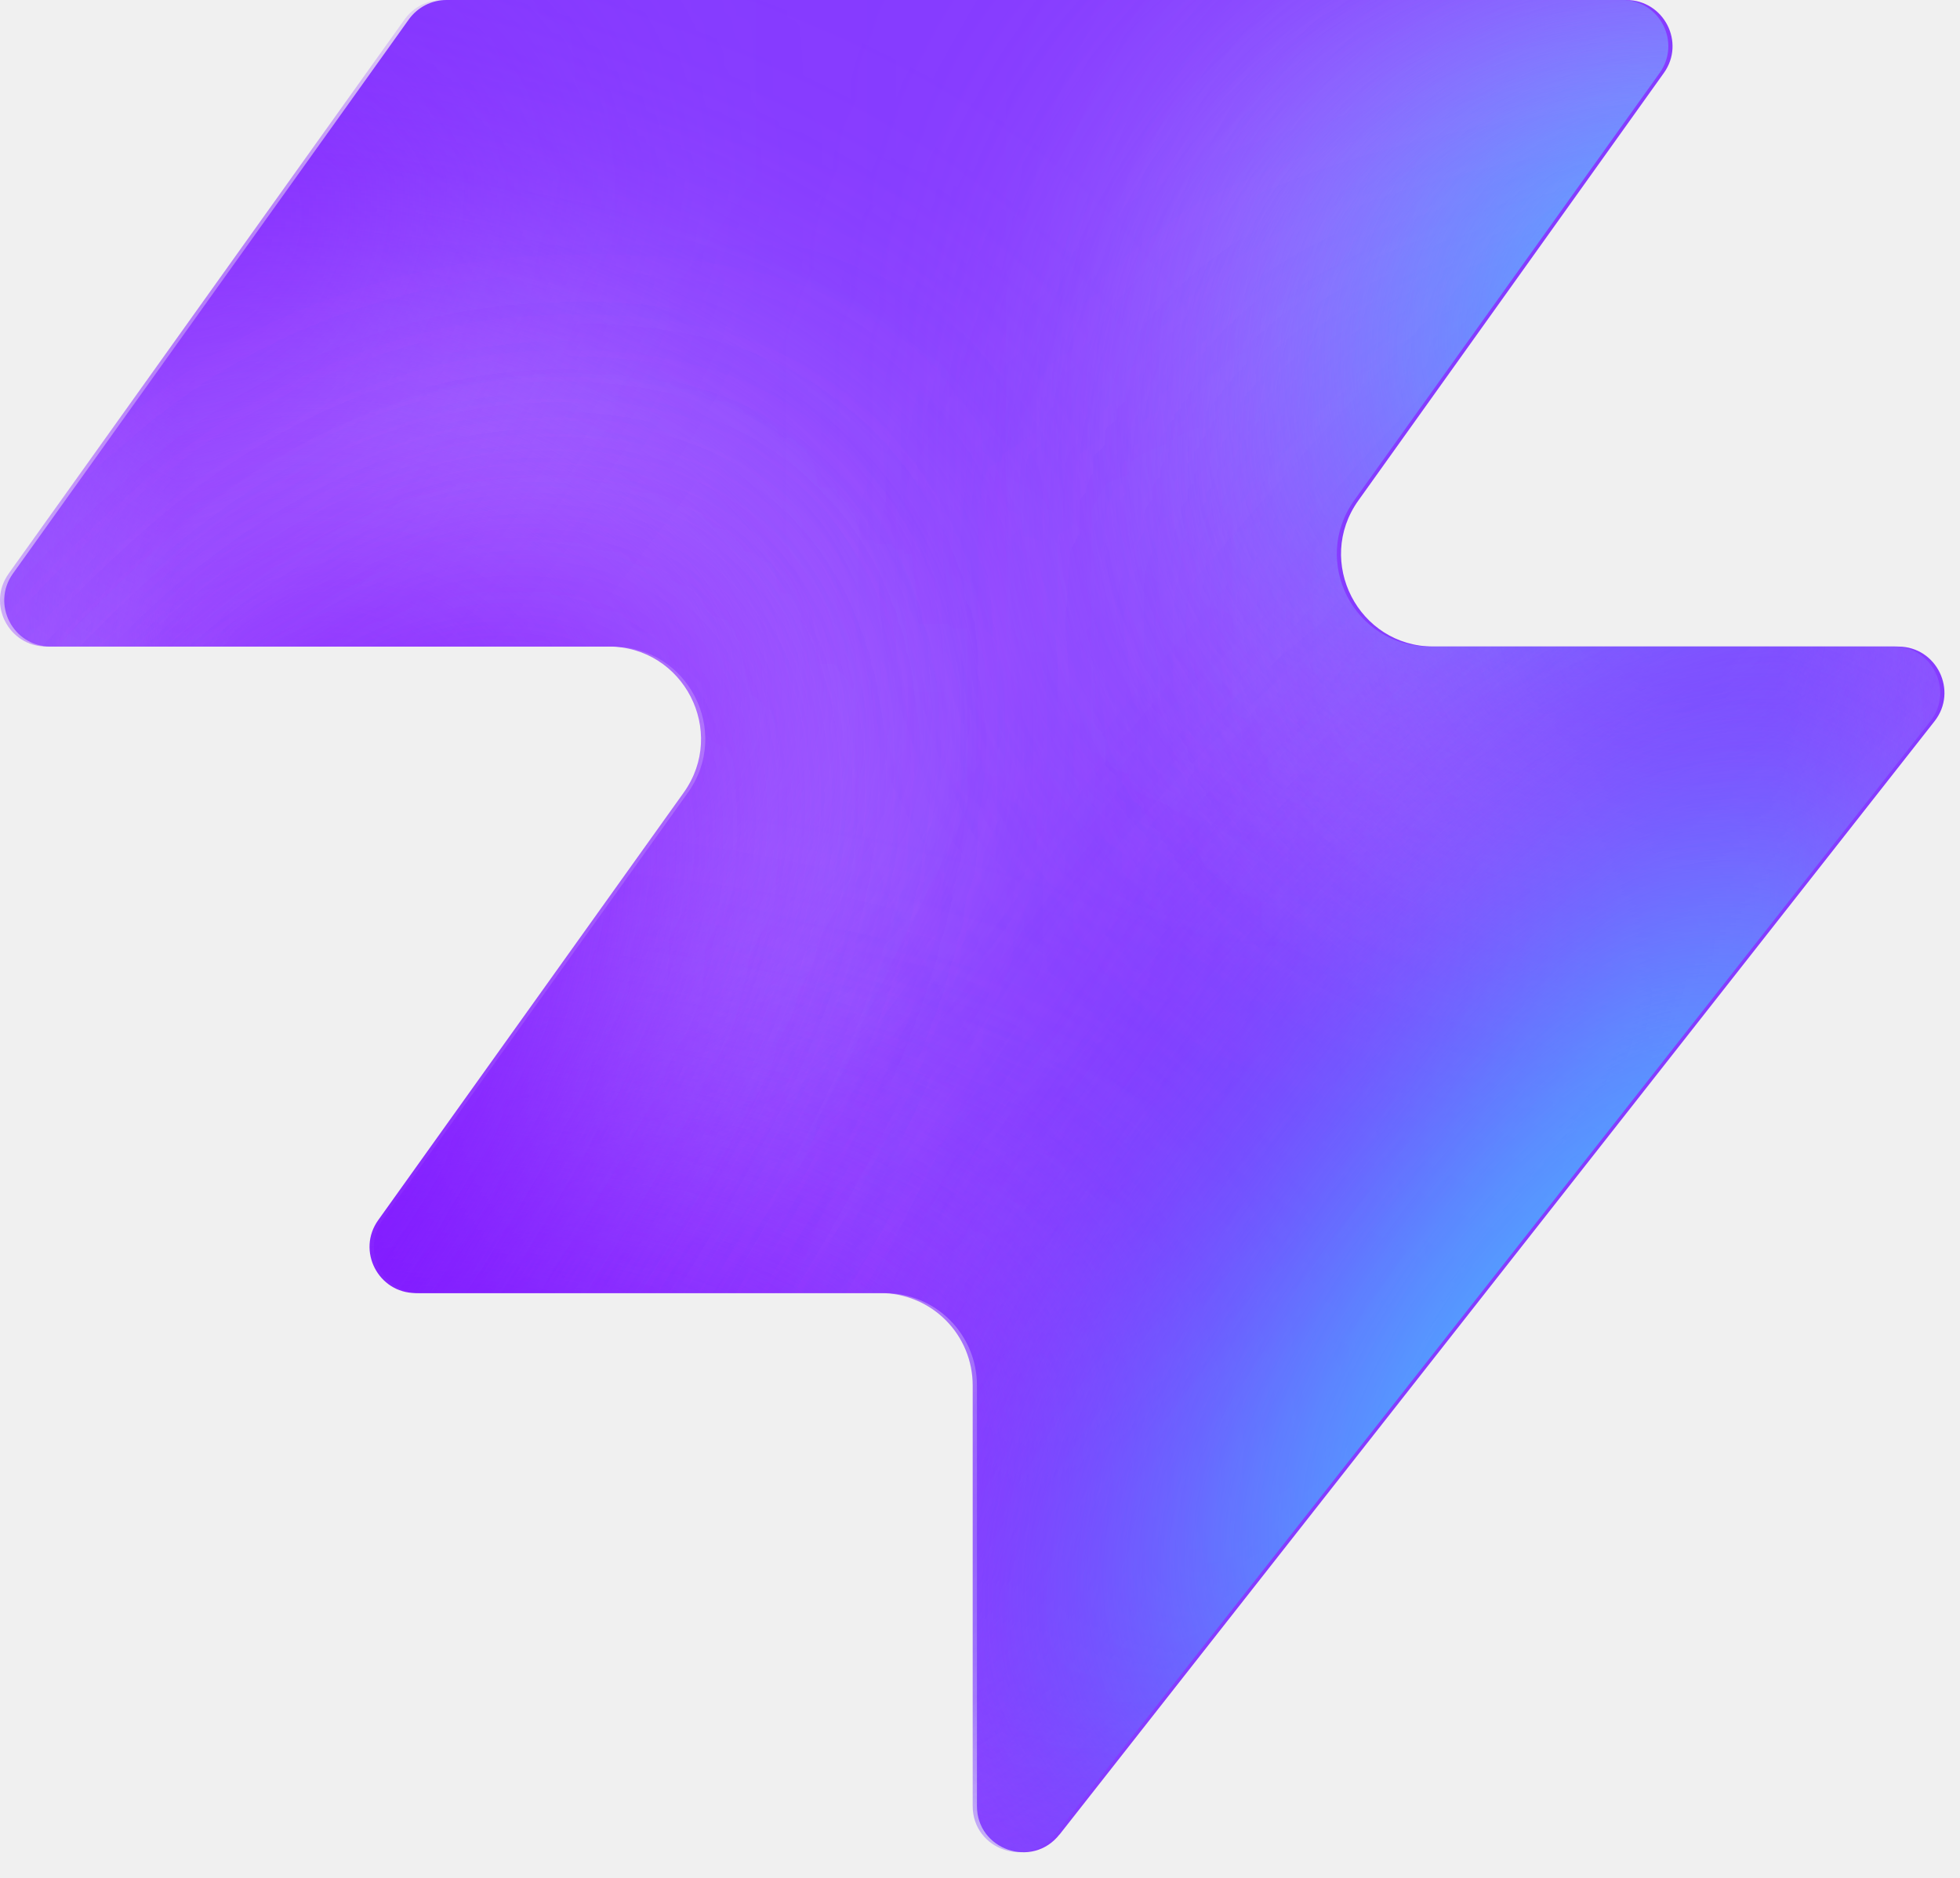
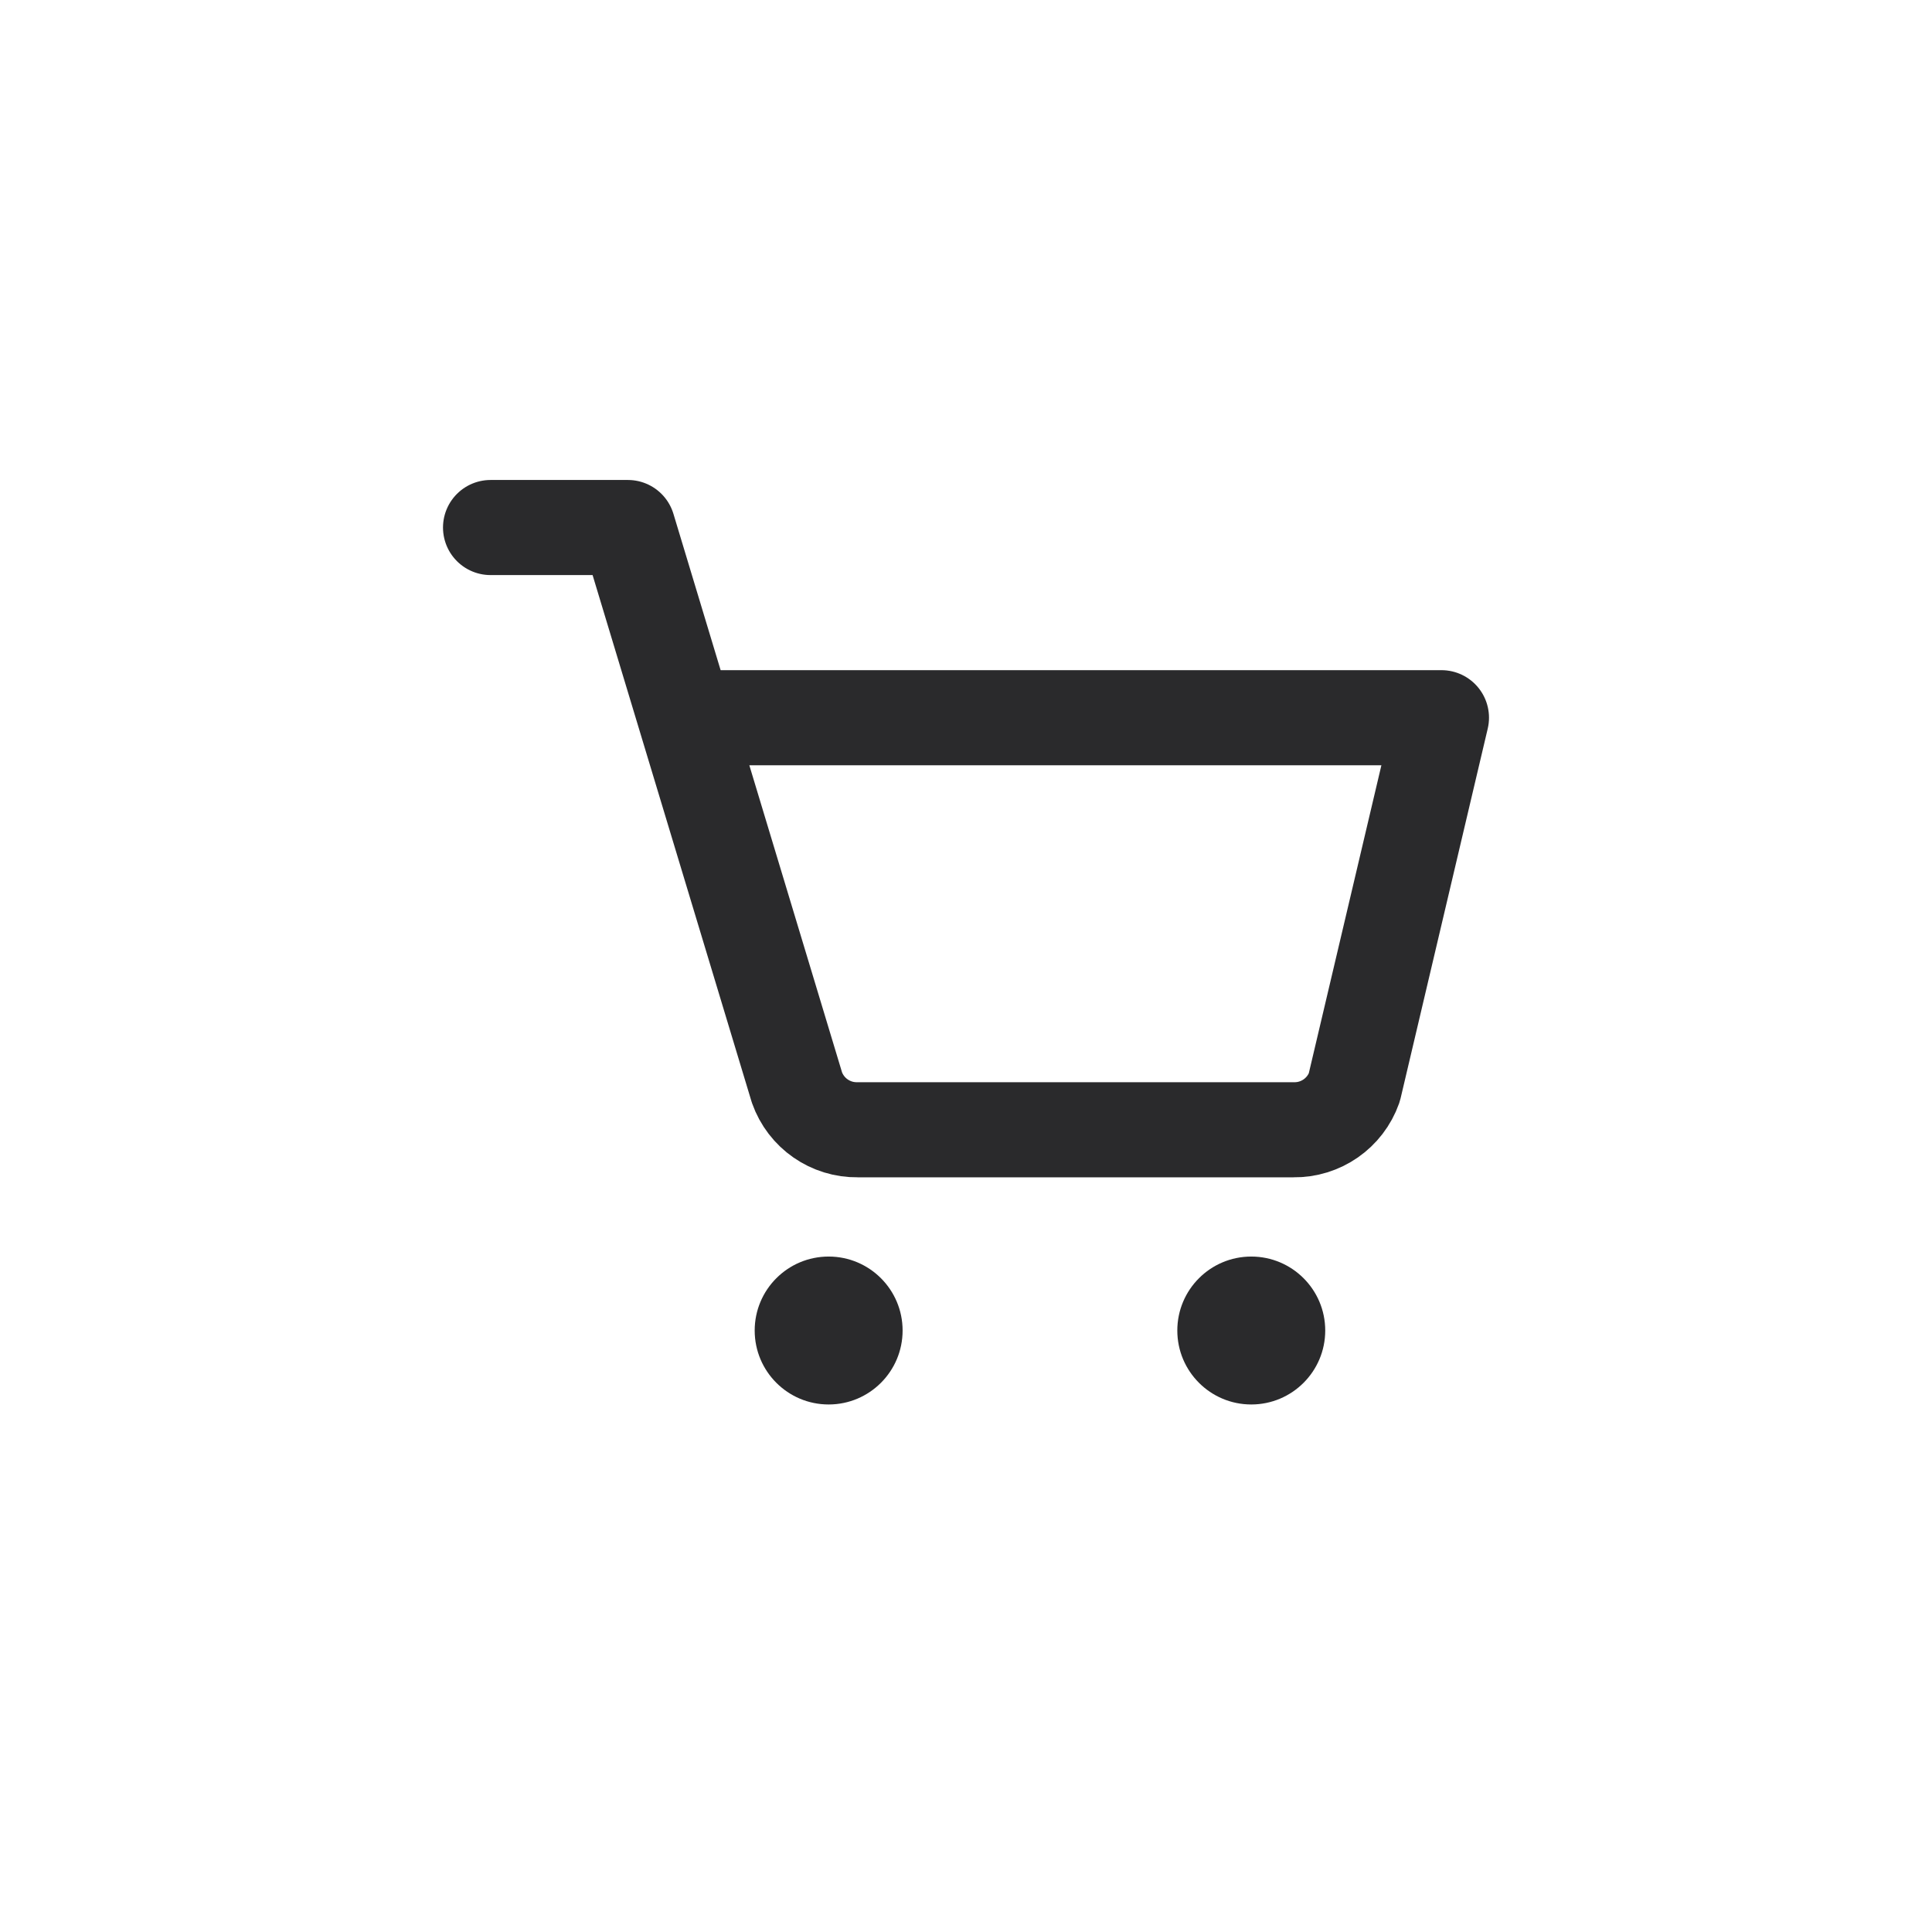
- <svg xmlns="http://www.w3.org/2000/svg" width="48" height="46" fill="none" viewBox="0 0 48 46">
-   <path fill="#863bff" d="M25.946 44.938c-.664.845-2.021.375-2.021-.698V33.937a2.26 2.26 0 0 0-2.262-2.262H10.287c-.92 0-1.456-1.04-.92-1.788l7.48-10.471c1.07-1.497 0-3.578-1.842-3.578H1.237c-.92 0-1.456-1.04-.92-1.788L10.013.474c.214-.297.556-.474.92-.474h28.894c.92 0 1.456 1.04.92 1.788l-7.48 10.471c-1.07 1.498 0 3.579 1.842 3.579h11.377c.943 0 1.473 1.088.89 1.83L25.947 44.94z" style="fill:#863bff;fill:color(display-p3 .525 .23 1);fill-opacity:1" />
-   <mask id="a" width="48" height="46" x="0" y="0" maskUnits="userSpaceOnUse" style="mask-type:alpha">
-     <path fill="#000" d="M25.842 44.938c-.664.844-2.021.375-2.021-.698V33.937a2.26 2.26 0 0 0-2.262-2.262H10.183c-.92 0-1.456-1.04-.92-1.788l7.48-10.471c1.07-1.498 0-3.579-1.842-3.579H1.133c-.92 0-1.456-1.04-.92-1.787L9.91.473c.214-.297.556-.474.92-.474h28.894c.92 0 1.456 1.04.92 1.788l-7.48 10.471c-1.07 1.498 0 3.578 1.842 3.578h11.377c.943 0 1.473 1.088.89 1.832L25.843 44.94z" style="fill:#000;fill-opacity:1" />
-   </mask>
-   <g mask="url(#a)">
-     <g filter="url(#b)">
-       <ellipse cx="5.508" cy="14.704" fill="#ede6ff" rx="5.508" ry="14.704" style="fill:#ede6ff;fill:color(display-p3 .927 .903 1);fill-opacity:1" transform="matrix(.00324 1 1 -.00324 -4.47 31.516)" />
-     </g>
-     <g filter="url(#c)">
-       <ellipse cx="10.399" cy="29.851" fill="#ede6ff" rx="10.399" ry="29.851" style="fill:#ede6ff;fill:color(display-p3 .927 .903 1);fill-opacity:1" transform="matrix(.00324 1 1 -.00324 -39.328 7.883)" />
-     </g>
-     <g filter="url(#d)">
-       <ellipse cx="5.508" cy="30.487" fill="#7e14ff" rx="5.508" ry="30.487" style="fill:#7e14ff;fill:color(display-p3 .492 .077 1);fill-opacity:1" transform="rotate(89.814 -25.913 -14.639)scale(1 -1)" />
-     </g>
-     <g filter="url(#e)">
-       <ellipse cx="5.508" cy="30.599" fill="#7e14ff" rx="5.508" ry="30.599" style="fill:#7e14ff;fill:color(display-p3 .492 .077 1);fill-opacity:1" transform="rotate(89.814 -32.644 -3.334)scale(1 -1)" />
-     </g>
-     <g filter="url(#f)">
-       <ellipse cx="5.508" cy="30.599" fill="#7e14ff" rx="5.508" ry="30.599" style="fill:#7e14ff;fill:color(display-p3 .492 .077 1);fill-opacity:1" transform="matrix(.00324 1 1 -.00324 -34.34 30.47)" />
-     </g>
-     <g filter="url(#g)">
-       <ellipse cx="14.072" cy="22.078" fill="#ede6ff" rx="14.072" ry="22.078" style="fill:#ede6ff;fill:color(display-p3 .927 .903 1);fill-opacity:1" transform="rotate(93.35 24.506 48.493)scale(-1 1)" />
-     </g>
-     <g filter="url(#h)">
-       <ellipse cx="3.47" cy="21.501" fill="#7e14ff" rx="3.47" ry="21.501" style="fill:#7e14ff;fill:color(display-p3 .492 .077 1);fill-opacity:1" transform="rotate(89.009 28.708 47.59)scale(-1 1)" />
-     </g>
-     <g filter="url(#i)">
-       <ellipse cx="3.47" cy="21.501" fill="#7e14ff" rx="3.47" ry="21.501" style="fill:#7e14ff;fill:color(display-p3 .492 .077 1);fill-opacity:1" transform="rotate(89.009 28.708 47.59)scale(-1 1)" />
-     </g>
-     <g filter="url(#j)">
-       <ellipse cx=".387" cy="8.972" fill="#7e14ff" rx="4.407" ry="29.108" style="fill:#7e14ff;fill:color(display-p3 .492 .077 1);fill-opacity:1" transform="rotate(39.51 .387 8.972)" />
-     </g>
-     <g filter="url(#k)">
-       <ellipse cx="47.523" cy="-6.092" fill="#7e14ff" rx="4.407" ry="29.108" style="fill:#7e14ff;fill:color(display-p3 .492 .077 1);fill-opacity:1" transform="rotate(37.892 47.523 -6.092)" />
-     </g>
-     <g filter="url(#l)">
-       <ellipse cx="41.412" cy="6.333" fill="#47bfff" rx="5.971" ry="9.665" style="fill:#47bfff;fill:color(display-p3 .28 .748 1);fill-opacity:1" transform="rotate(37.892 41.412 6.333)" />
-     </g>
-     <g filter="url(#m)">
-       <ellipse cx="-1.879" cy="38.332" fill="#7e14ff" rx="4.407" ry="29.108" style="fill:#7e14ff;fill:color(display-p3 .492 .077 1);fill-opacity:1" transform="rotate(37.892 -1.88 38.332)" />
-     </g>
-     <g filter="url(#n)">
-       <ellipse cx="-1.879" cy="38.332" fill="#7e14ff" rx="4.407" ry="29.108" style="fill:#7e14ff;fill:color(display-p3 .492 .077 1);fill-opacity:1" transform="rotate(37.892 -1.88 38.332)" />
-     </g>
-     <g filter="url(#o)">
-       <ellipse cx="35.651" cy="29.907" fill="#7e14ff" rx="4.407" ry="29.108" style="fill:#7e14ff;fill:color(display-p3 .492 .077 1);fill-opacity:1" transform="rotate(37.892 35.651 29.907)" />
-     </g>
-     <g filter="url(#p)">
-       <ellipse cx="38.418" cy="32.4" fill="#47bfff" rx="5.971" ry="15.297" style="fill:#47bfff;fill:color(display-p3 .28 .748 1);fill-opacity:1" transform="rotate(37.892 38.418 32.4)" />
-     </g>
+ <svg xmlns="http://www.w3.org/2000/svg" viewBox="0 0 512 512">
+   <rect width="512" height="512" fill="#ffffff" />
+   <g transform="translate(256,256) scale(0.70) translate(-244,-262)">
+     <path d="M64 96 H116 L180 308 A24 24 0 0 0 203 324 H368 A24 24 0 0 0 391 308 L424 168 H144" stroke="#2A2A2C" stroke-width="36" stroke-linecap="round" stroke-linejoin="round" fill="none" />
+     <circle cx="192" cy="400" r="28" fill="#2A2A2C" />
+     <circle cx="352" cy="400" r="28" fill="#2A2A2C" />
  </g>
-   <defs>
-     <filter id="b" width="60.045" height="41.654" x="-19.77" y="16.149" color-interpolation-filters="sRGB" filterUnits="userSpaceOnUse">
-       <feFlood flood-opacity="0" result="BackgroundImageFix" />
-       <feBlend in="SourceGraphic" in2="BackgroundImageFix" result="shape" />
-       <feGaussianBlur result="effect1_foregroundBlur_2002_17158" stdDeviation="7.659" />
-     </filter>
-     <filter id="c" width="90.34" height="51.437" x="-54.613" y="-7.533" color-interpolation-filters="sRGB" filterUnits="userSpaceOnUse">
-       <feFlood flood-opacity="0" result="BackgroundImageFix" />
-       <feBlend in="SourceGraphic" in2="BackgroundImageFix" result="shape" />
-       <feGaussianBlur result="effect1_foregroundBlur_2002_17158" stdDeviation="7.659" />
-     </filter>
-     <filter id="d" width="79.355" height="29.4" x="-49.64" y="2.03" color-interpolation-filters="sRGB" filterUnits="userSpaceOnUse">
-       <feFlood flood-opacity="0" result="BackgroundImageFix" />
-       <feBlend in="SourceGraphic" in2="BackgroundImageFix" result="shape" />
-       <feGaussianBlur result="effect1_foregroundBlur_2002_17158" stdDeviation="4.596" />
-     </filter>
-     <filter id="e" width="79.579" height="29.4" x="-45.045" y="20.029" color-interpolation-filters="sRGB" filterUnits="userSpaceOnUse">
-       <feFlood flood-opacity="0" result="BackgroundImageFix" />
-       <feBlend in="SourceGraphic" in2="BackgroundImageFix" result="shape" />
-       <feGaussianBlur result="effect1_foregroundBlur_2002_17158" stdDeviation="4.596" />
-     </filter>
-     <filter id="f" width="79.579" height="29.4" x="-43.513" y="21.178" color-interpolation-filters="sRGB" filterUnits="userSpaceOnUse">
-       <feFlood flood-opacity="0" result="BackgroundImageFix" />
-       <feBlend in="SourceGraphic" in2="BackgroundImageFix" result="shape" />
-       <feGaussianBlur result="effect1_foregroundBlur_2002_17158" stdDeviation="4.596" />
-     </filter>
-     <filter id="g" width="74.749" height="58.852" x="15.756" y="-17.901" color-interpolation-filters="sRGB" filterUnits="userSpaceOnUse">
-       <feFlood flood-opacity="0" result="BackgroundImageFix" />
-       <feBlend in="SourceGraphic" in2="BackgroundImageFix" result="shape" />
-       <feGaussianBlur result="effect1_foregroundBlur_2002_17158" stdDeviation="7.659" />
-     </filter>
-     <filter id="h" width="61.377" height="25.362" x="23.548" y="2.284" color-interpolation-filters="sRGB" filterUnits="userSpaceOnUse">
-       <feFlood flood-opacity="0" result="BackgroundImageFix" />
-       <feBlend in="SourceGraphic" in2="BackgroundImageFix" result="shape" />
-       <feGaussianBlur result="effect1_foregroundBlur_2002_17158" stdDeviation="4.596" />
-     </filter>
-     <filter id="i" width="61.377" height="25.362" x="23.548" y="2.284" color-interpolation-filters="sRGB" filterUnits="userSpaceOnUse">
-       <feFlood flood-opacity="0" result="BackgroundImageFix" />
-       <feBlend in="SourceGraphic" in2="BackgroundImageFix" result="shape" />
-       <feGaussianBlur result="effect1_foregroundBlur_2002_17158" stdDeviation="4.596" />
-     </filter>
-     <filter id="j" width="56.045" height="63.649" x="-27.636" y="-22.853" color-interpolation-filters="sRGB" filterUnits="userSpaceOnUse">
-       <feFlood flood-opacity="0" result="BackgroundImageFix" />
-       <feBlend in="SourceGraphic" in2="BackgroundImageFix" result="shape" />
-       <feGaussianBlur result="effect1_foregroundBlur_2002_17158" stdDeviation="4.596" />
-     </filter>
-     <filter id="k" width="54.814" height="64.646" x="20.116" y="-38.415" color-interpolation-filters="sRGB" filterUnits="userSpaceOnUse">
-       <feFlood flood-opacity="0" result="BackgroundImageFix" />
-       <feBlend in="SourceGraphic" in2="BackgroundImageFix" result="shape" />
-       <feGaussianBlur result="effect1_foregroundBlur_2002_17158" stdDeviation="4.596" />
-     </filter>
-     <filter id="l" width="33.541" height="35.313" x="24.641" y="-11.323" color-interpolation-filters="sRGB" filterUnits="userSpaceOnUse">
-       <feFlood flood-opacity="0" result="BackgroundImageFix" />
-       <feBlend in="SourceGraphic" in2="BackgroundImageFix" result="shape" />
-       <feGaussianBlur result="effect1_foregroundBlur_2002_17158" stdDeviation="4.596" />
-     </filter>
-     <filter id="m" width="54.814" height="64.646" x="-29.286" y="6.009" color-interpolation-filters="sRGB" filterUnits="userSpaceOnUse">
-       <feFlood flood-opacity="0" result="BackgroundImageFix" />
-       <feBlend in="SourceGraphic" in2="BackgroundImageFix" result="shape" />
-       <feGaussianBlur result="effect1_foregroundBlur_2002_17158" stdDeviation="4.596" />
-     </filter>
-     <filter id="n" width="54.814" height="64.646" x="-29.286" y="6.009" color-interpolation-filters="sRGB" filterUnits="userSpaceOnUse">
-       <feFlood flood-opacity="0" result="BackgroundImageFix" />
-       <feBlend in="SourceGraphic" in2="BackgroundImageFix" result="shape" />
-       <feGaussianBlur result="effect1_foregroundBlur_2002_17158" stdDeviation="4.596" />
-     </filter>
-     <filter id="o" width="54.814" height="64.646" x="8.244" y="-2.416" color-interpolation-filters="sRGB" filterUnits="userSpaceOnUse">
-       <feFlood flood-opacity="0" result="BackgroundImageFix" />
-       <feBlend in="SourceGraphic" in2="BackgroundImageFix" result="shape" />
-       <feGaussianBlur result="effect1_foregroundBlur_2002_17158" stdDeviation="4.596" />
-     </filter>
-     <filter id="p" width="39.409" height="43.623" x="18.713" y="10.588" color-interpolation-filters="sRGB" filterUnits="userSpaceOnUse">
-       <feFlood flood-opacity="0" result="BackgroundImageFix" />
-       <feBlend in="SourceGraphic" in2="BackgroundImageFix" result="shape" />
-       <feGaussianBlur result="effect1_foregroundBlur_2002_17158" stdDeviation="4.596" />
-     </filter>
-   </defs>
</svg>
